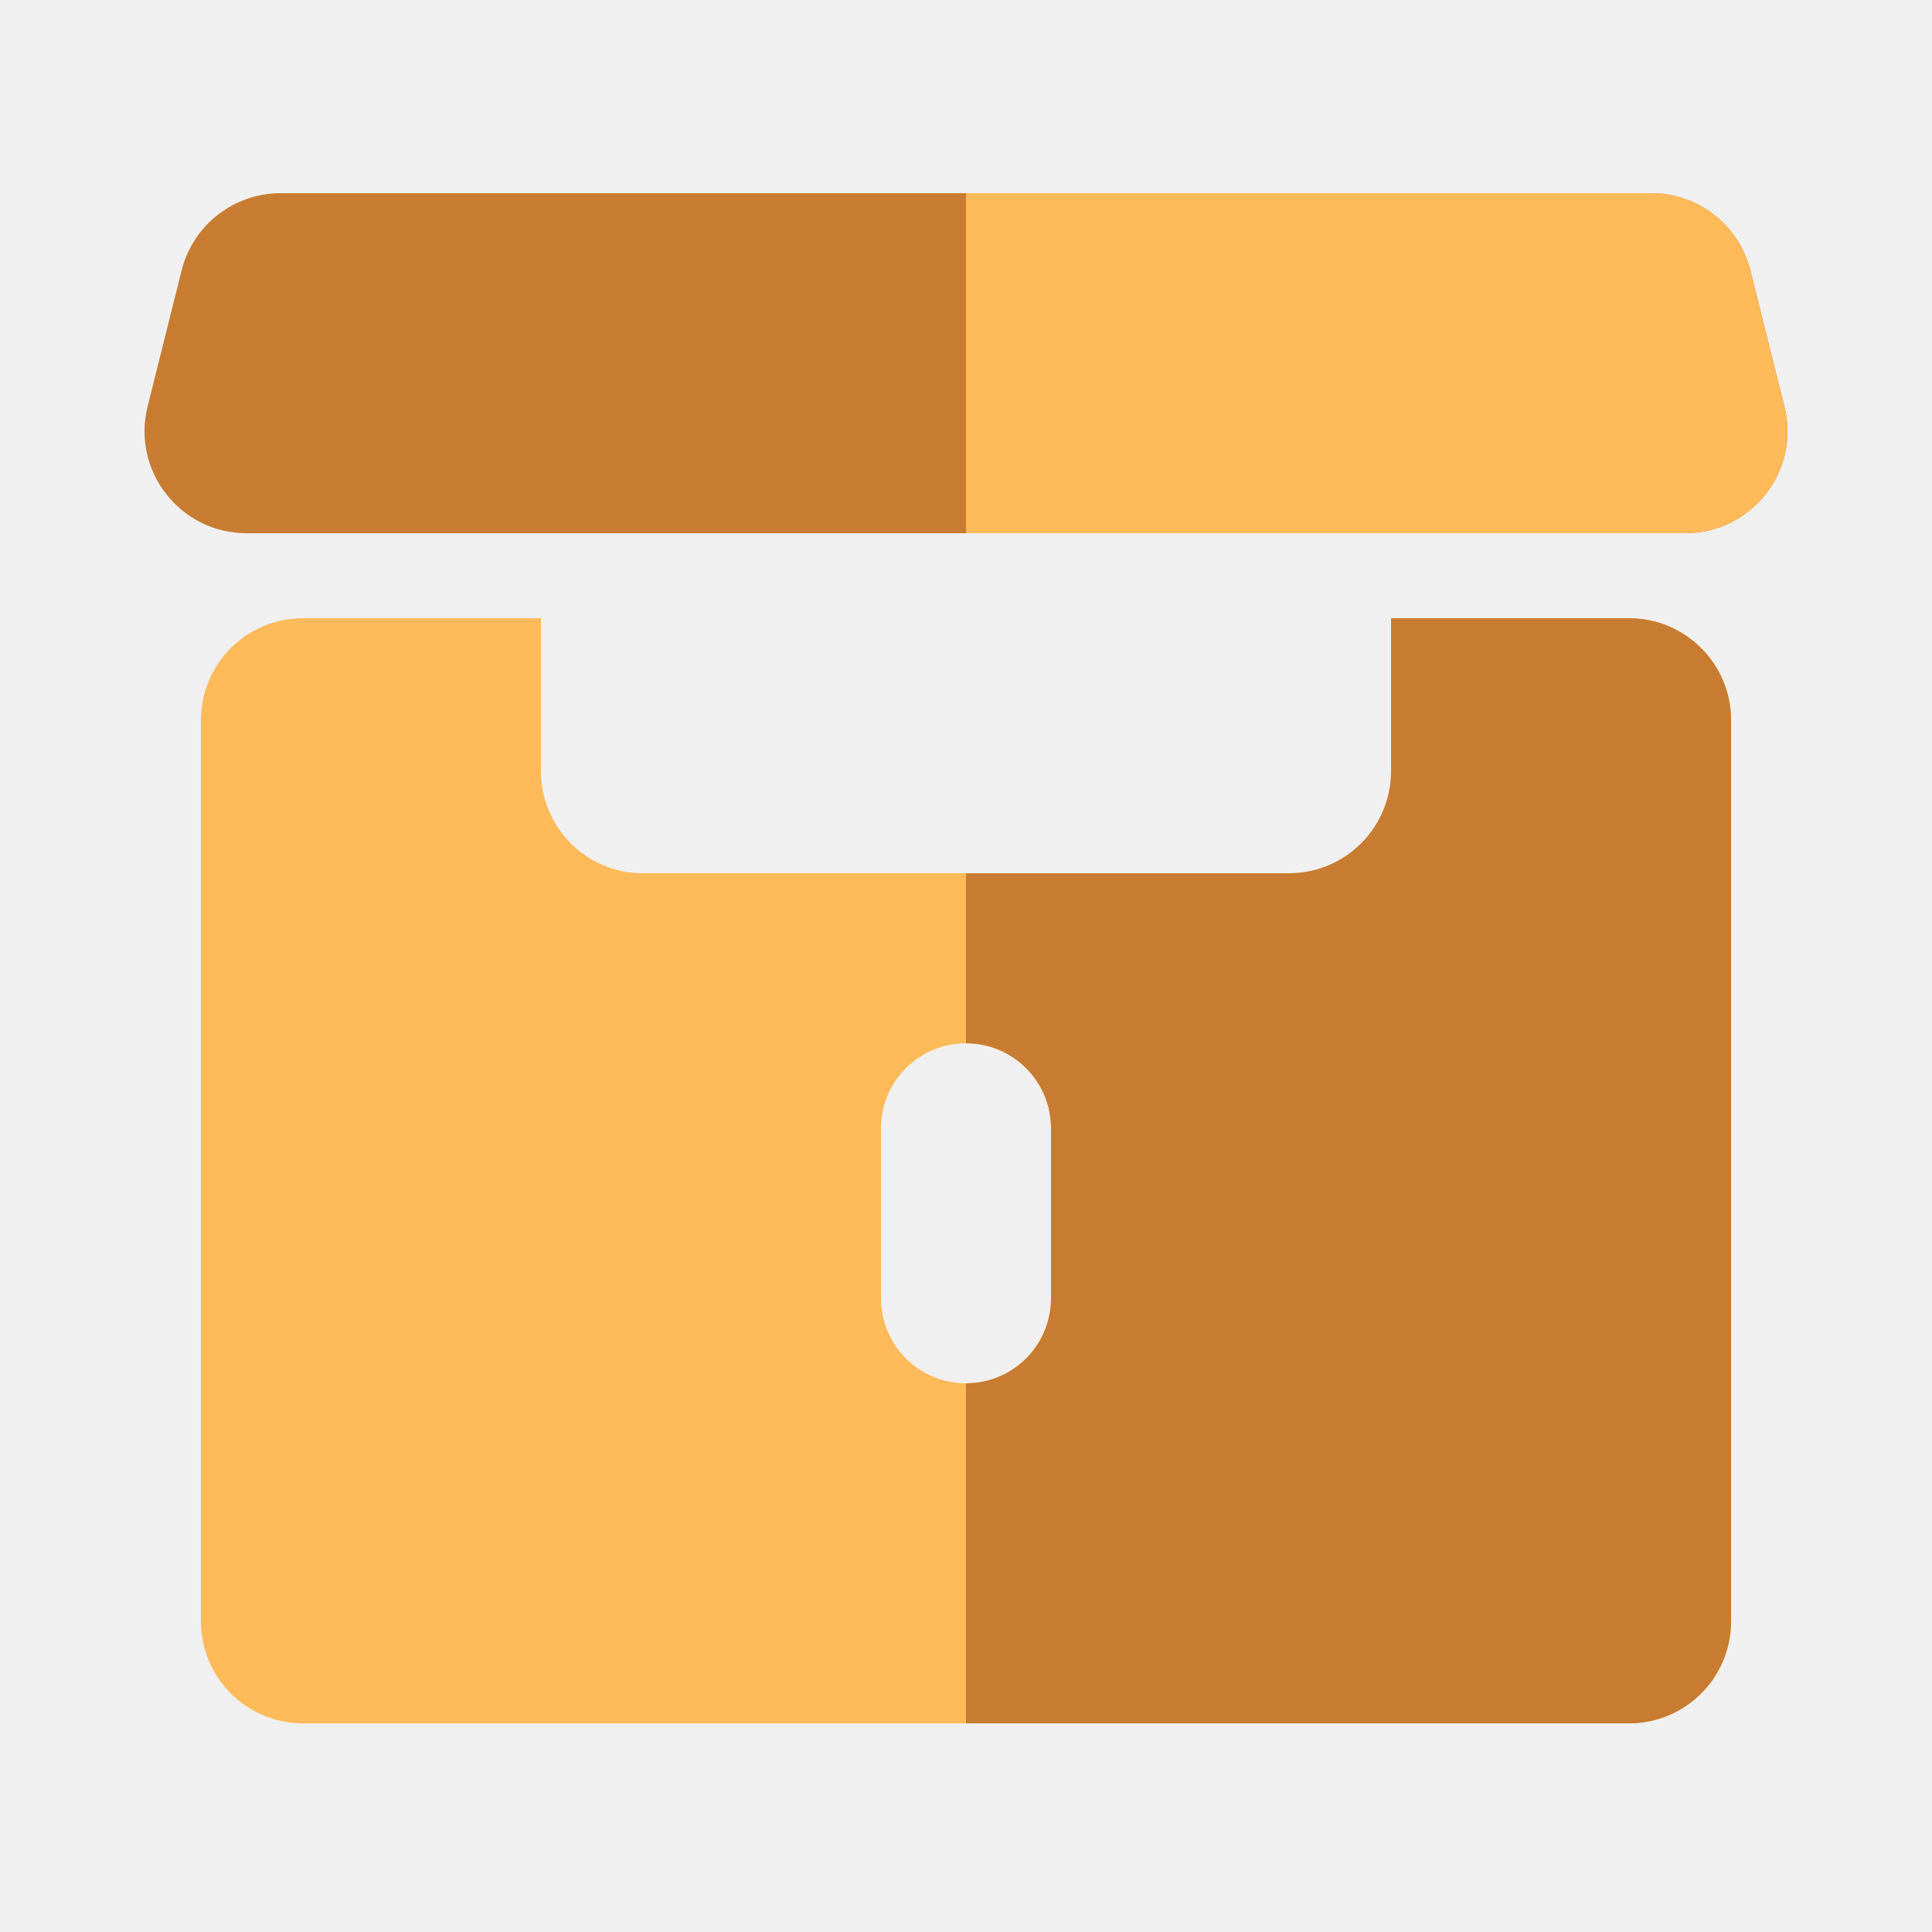
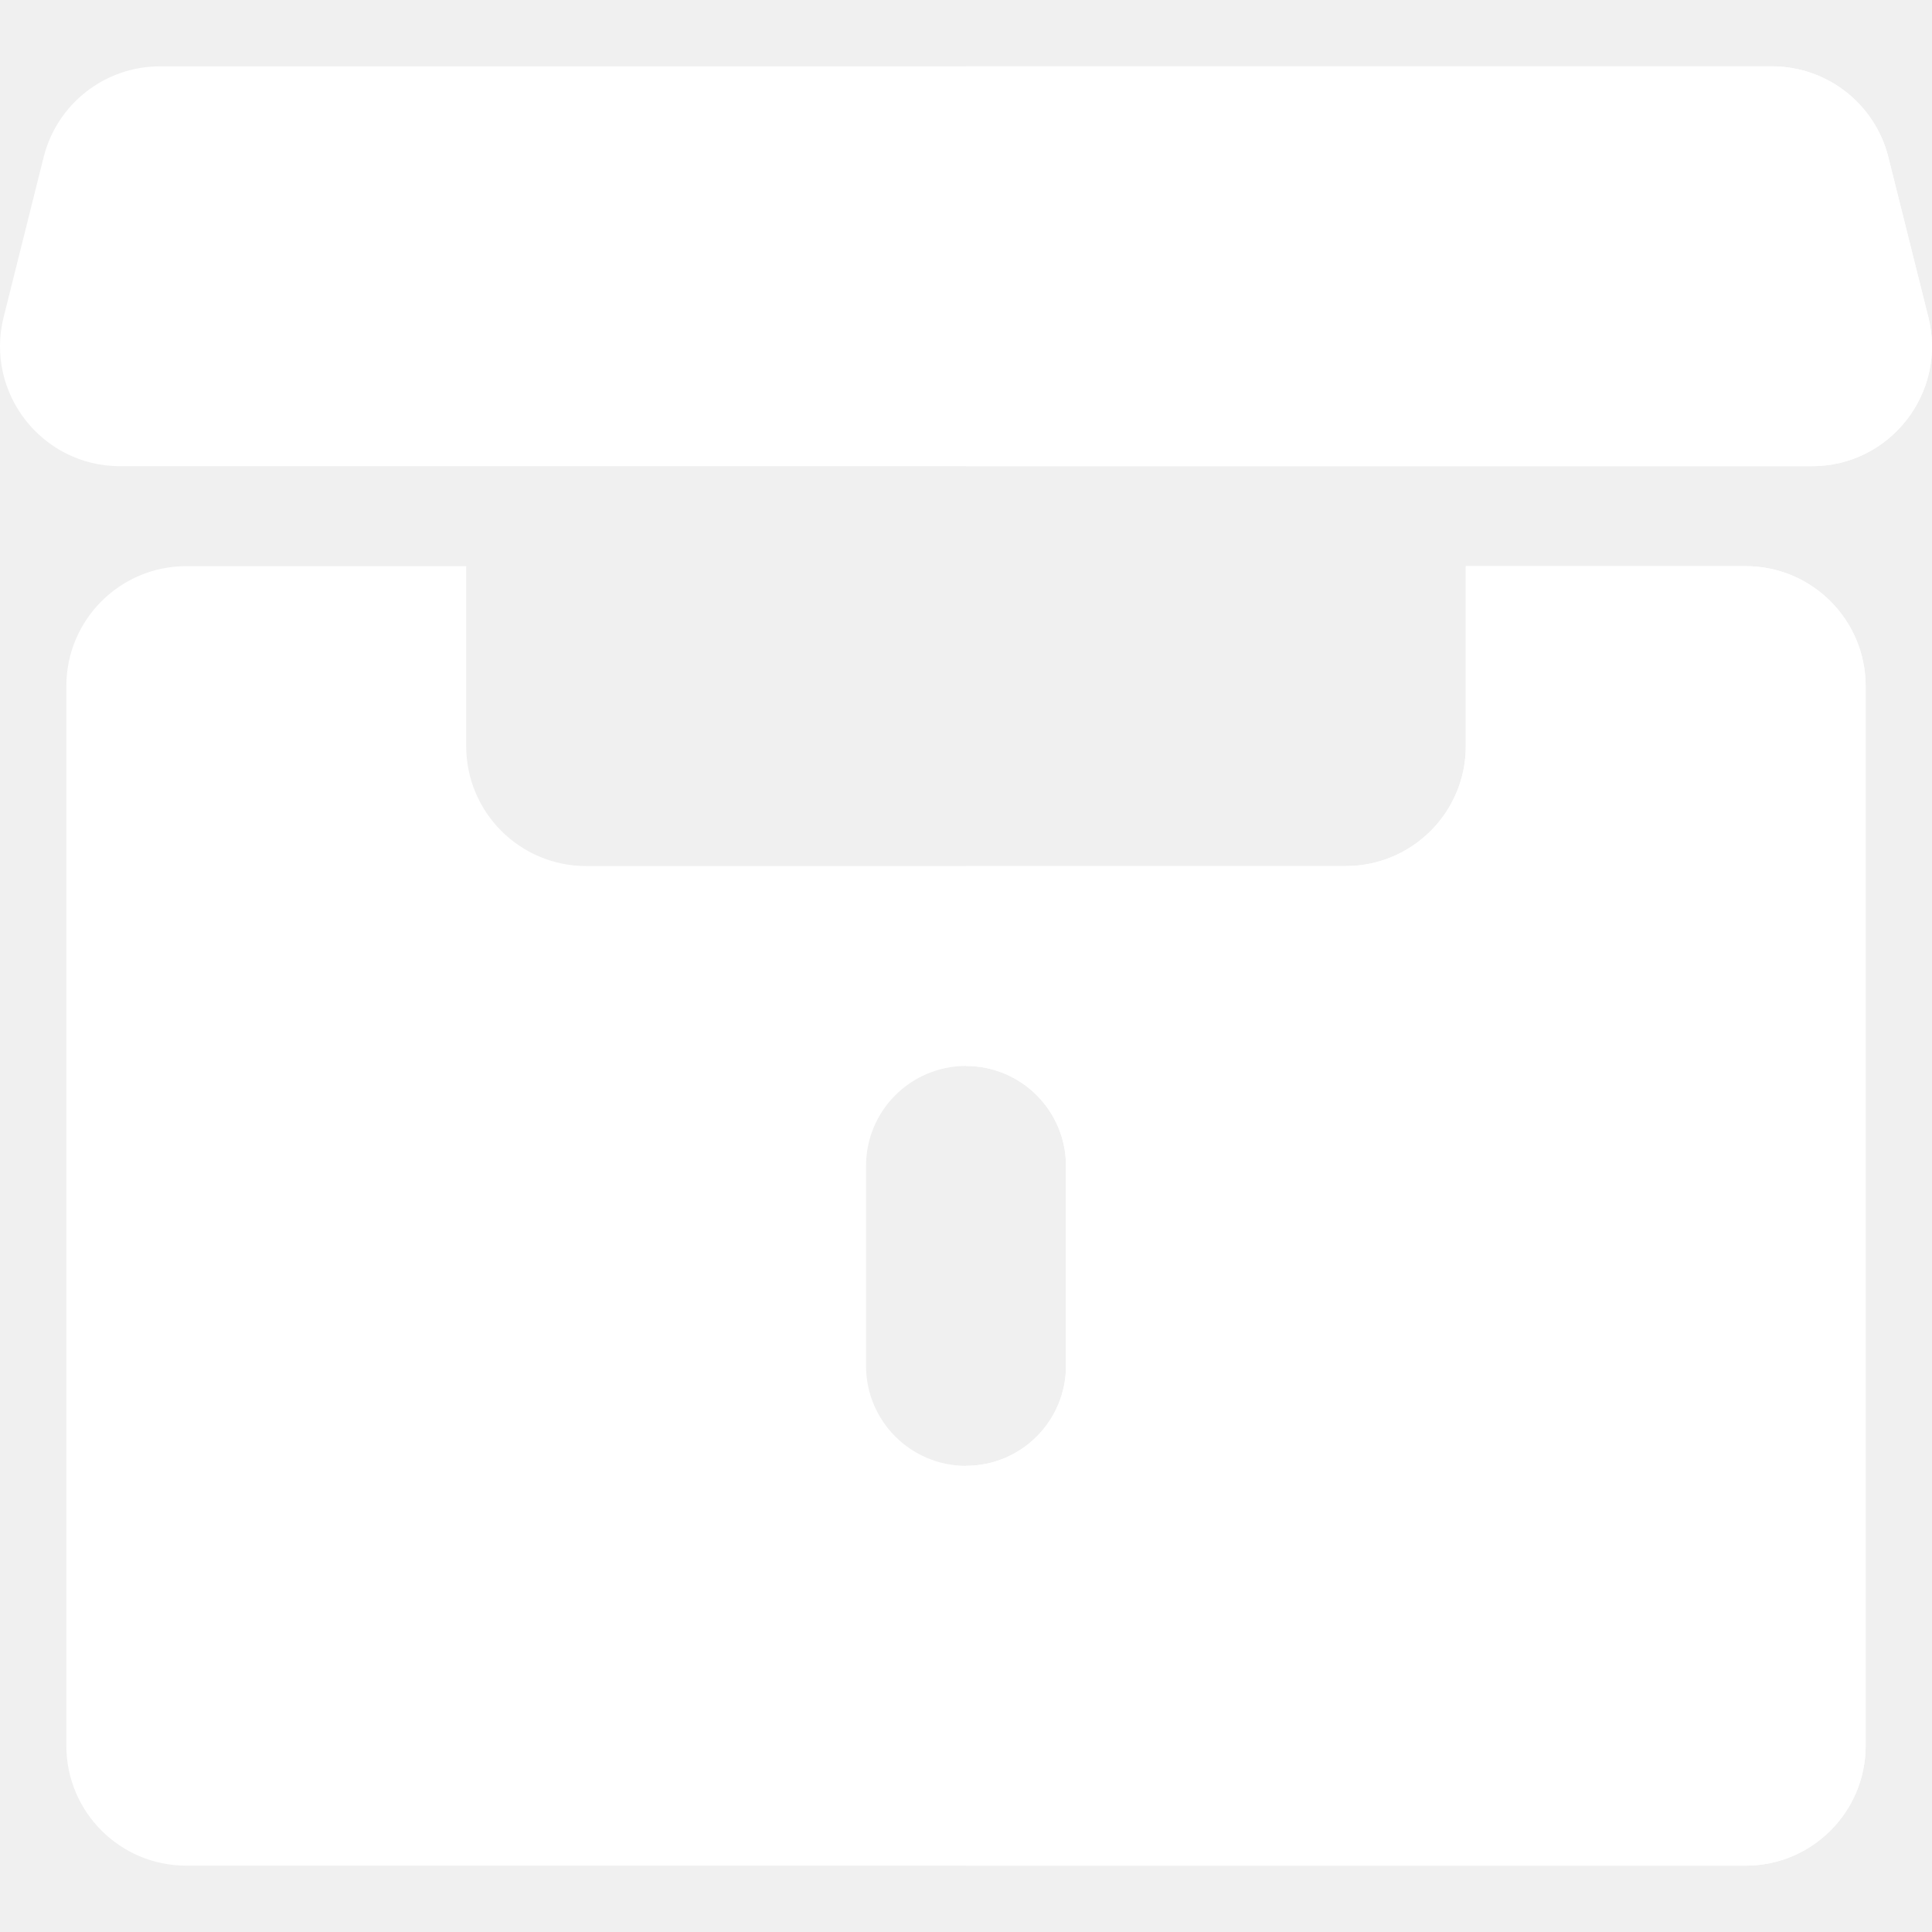
<svg xmlns="http://www.w3.org/2000/svg" width="100" height="100" viewBox="0 0 100 100" fill="none">
-   <path d="M9.4 13.999C9.988 11.649 12.1 10 14.523 10H85.478C87.9 10 90.012 11.649 90.6 13.999L92.36 21.039C93.193 24.372 90.672 27.6 87.237 27.6H12.762C9.327 27.6 6.807 24.372 7.64 21.039L9.4 13.999Z" fill="#C77C31" />
-   <path d="M28 39.92C28 42.836 30.364 45.2 33.28 45.2H66.72C69.636 45.2 72 42.836 72 39.92V32H84.32C87.236 32 89.6 34.364 89.6 37.28V83.92C89.6 86.836 87.236 89.2 84.32 89.2H15.68C12.764 89.2 10.4 86.836 10.4 83.92V37.28C10.4 34.364 12.764 32 15.68 32H28V39.92ZM50 54C47.57 54 45.6 55.97 45.6 58.4V67.2C45.6 69.63 47.57 71.6 50 71.6C52.43 71.6 54.4 69.63 54.4 67.2V58.4C54.4 55.97 52.43 54 50 54Z" fill="#FFBA59" />
-   <path d="M84.32 32C87.236 32 89.6 34.364 89.6 37.28V83.92C89.6 86.836 87.236 89.2 84.32 89.2H50V71.6C52.43 71.6 54.4 69.63 54.4 67.2V58.4C54.4 55.97 52.43 54 50 54V45.2H66.72C69.636 45.2 72 42.836 72 39.92V32H84.32Z" fill="#C77C31" />
-   <path d="M85.478 10C87.9 10 90.012 11.649 90.6 13.999L92.359 21.039C93.192 24.372 90.672 27.6 87.237 27.6H50V10H85.478Z" fill="#FFBA59" />
+   <path d="M24.13 38.617C24.13 42.046 26.91 44.826 30.338 44.826H69.661C73.09 44.826 75.87 42.046 75.87 38.617V29.304H90.357C93.786 29.304 96.566 32.084 96.566 35.513V90.357C96.566 93.786 93.786 96.566 90.357 96.566H9.642C6.213 96.566 3.434 93.786 3.434 90.357V35.513C3.434 32.084 6.213 29.304 9.642 29.304H24.13V38.617ZM50 55.174C47.142 55.174 44.826 57.49 44.826 60.348V70.696C44.826 73.553 47.142 75.87 50 75.87C52.857 75.87 55.174 73.553 55.174 70.696V60.348C55.174 57.49 52.857 55.174 50 55.174Z" fill="white" />
+   <path d="M90.358 29.304C93.787 29.304 96.566 32.084 96.566 35.513V90.357C96.566 93.786 93.787 96.566 90.358 96.566H50V75.87C52.858 75.87 55.174 73.554 55.175 70.696V60.348C55.175 57.491 52.858 55.174 50 55.174V44.826H69.661C73.09 44.826 75.87 42.046 75.87 38.617V29.304H90.358Z" fill="white" />
+   <path d="M2.258 8.137C2.949 5.373 5.432 3.434 8.281 3.434H91.719C94.567 3.434 97.051 5.373 97.742 8.137L99.812 16.415C100.791 20.334 97.827 24.13 93.788 24.13H6.212C2.173 24.13 -0.791 20.334 0.188 16.415L2.258 8.137Z" fill="white" />
+   <path d="M91.719 3.434C94.567 3.434 97.05 5.372 97.742 8.136L99.811 16.415C100.791 20.333 97.827 24.129 93.788 24.129H50V3.434H91.719Z" fill="white" />
</svg>
